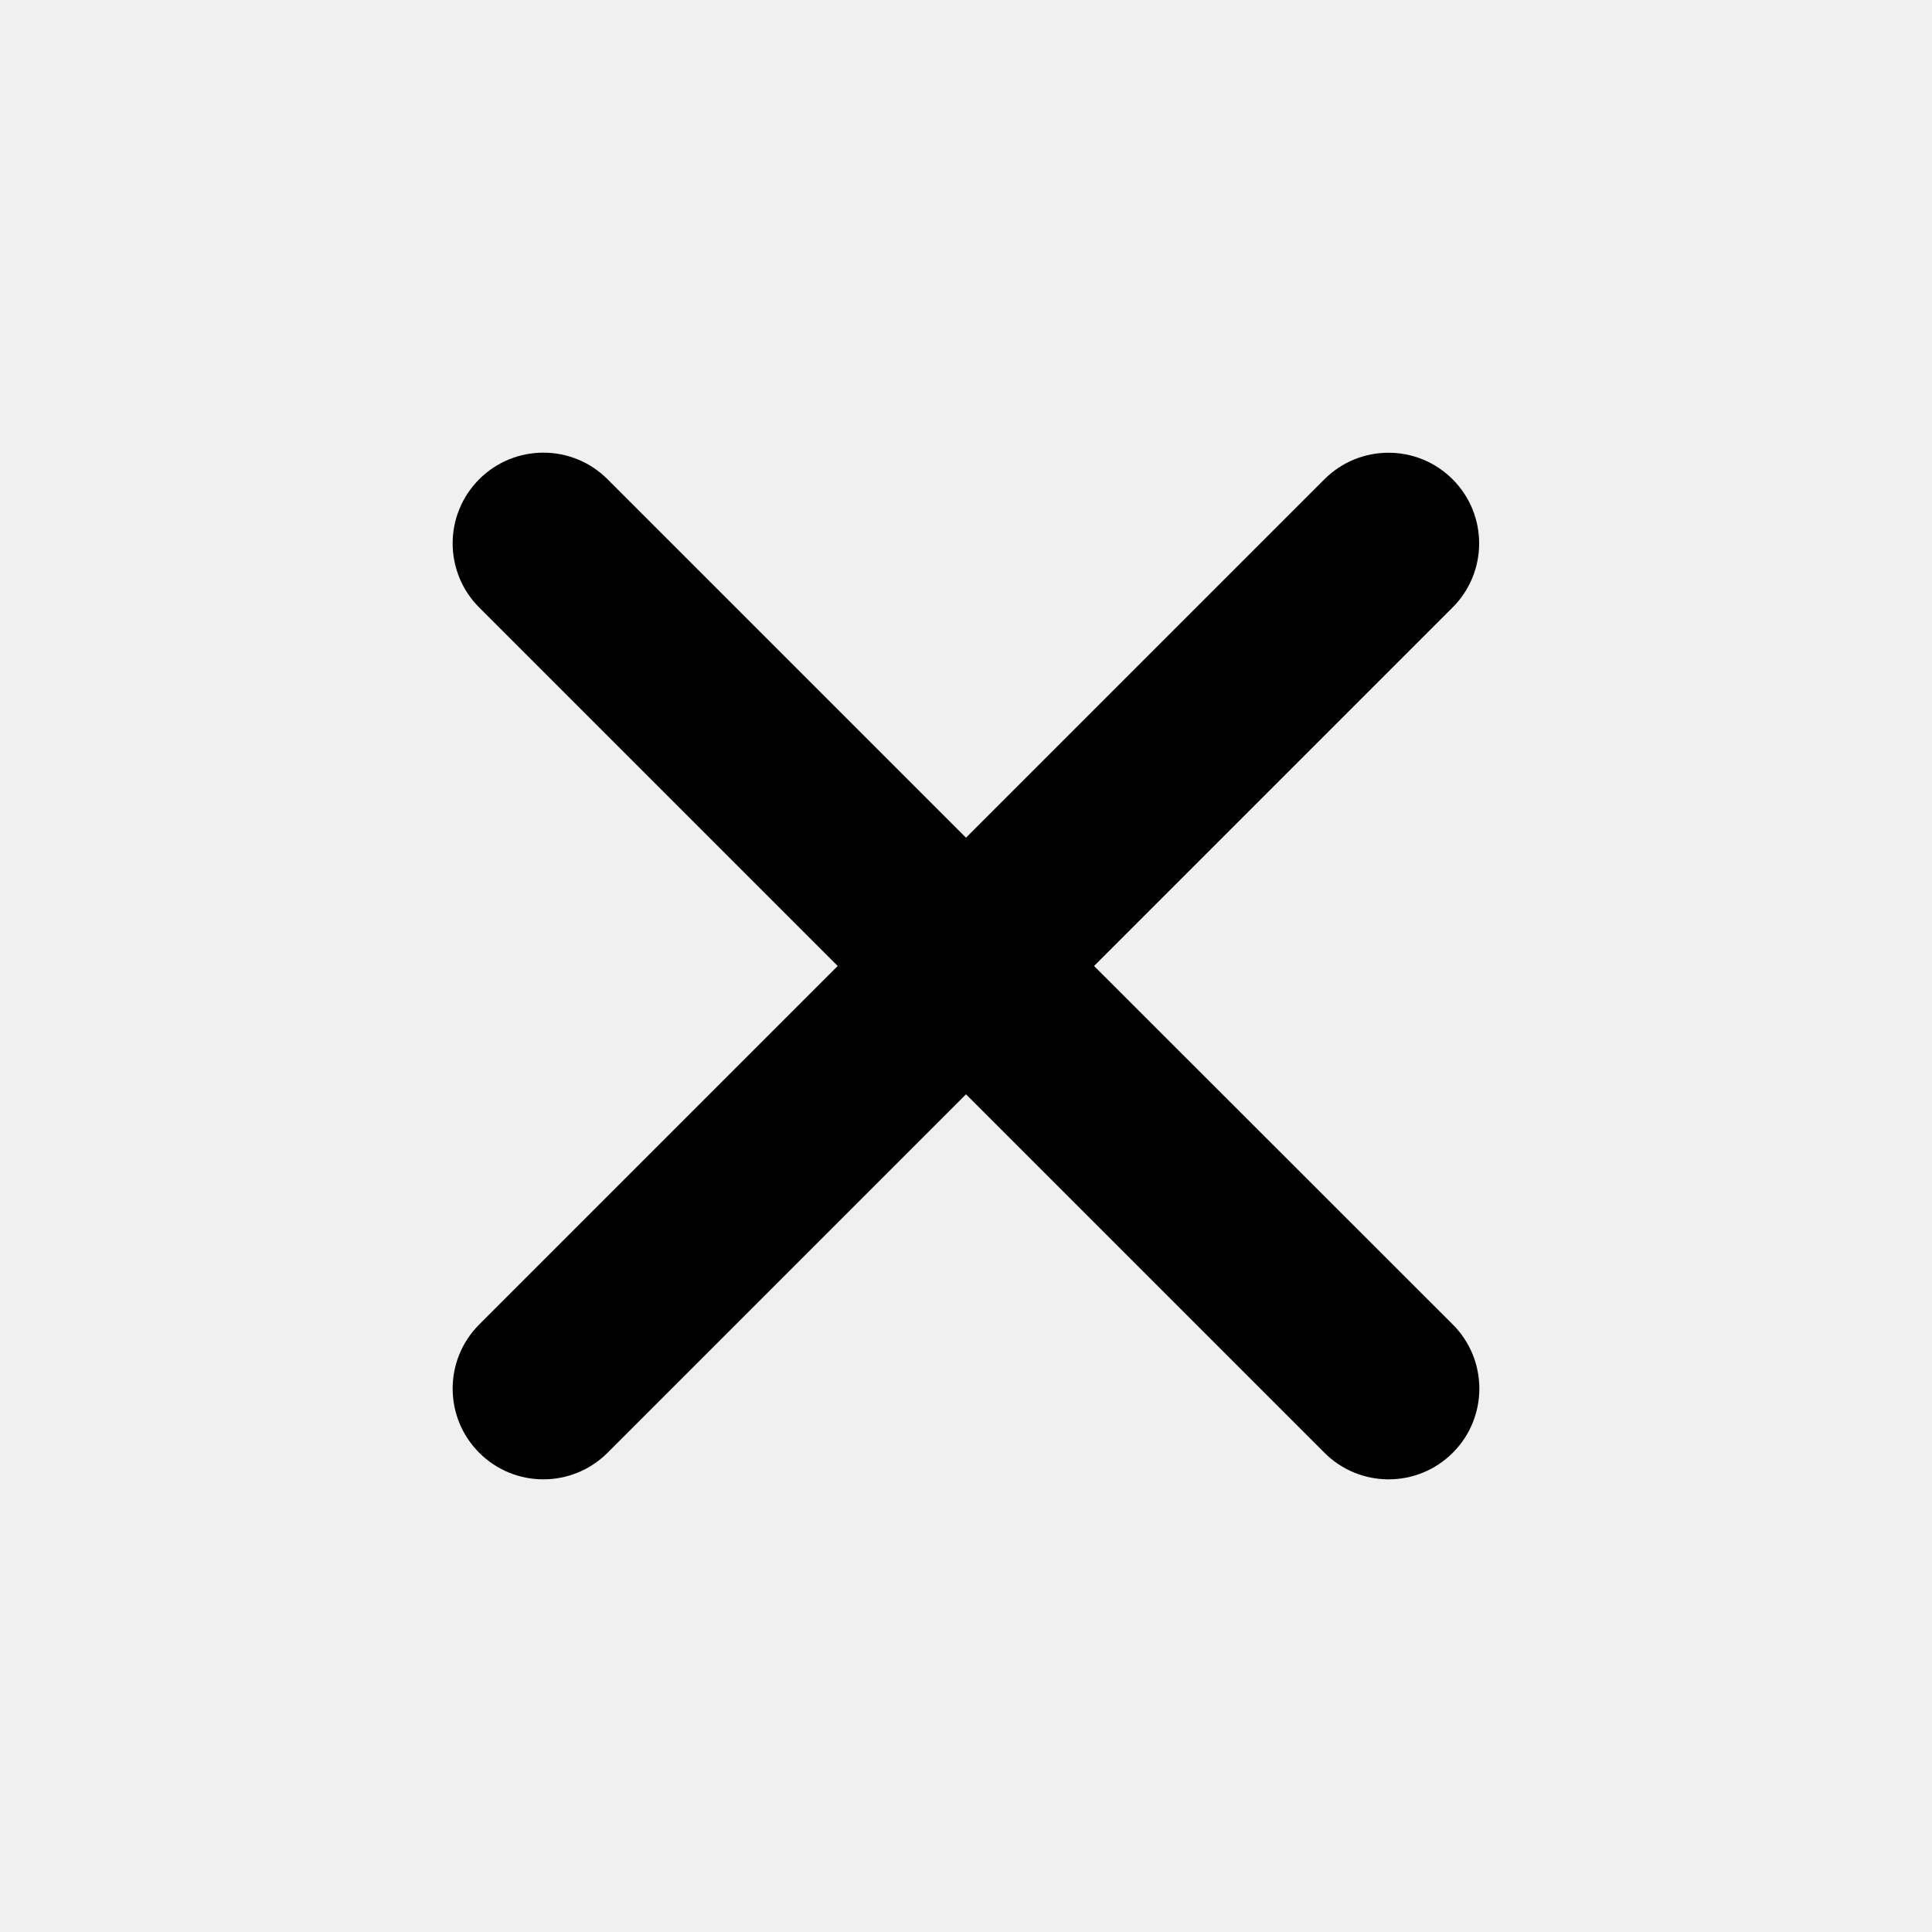
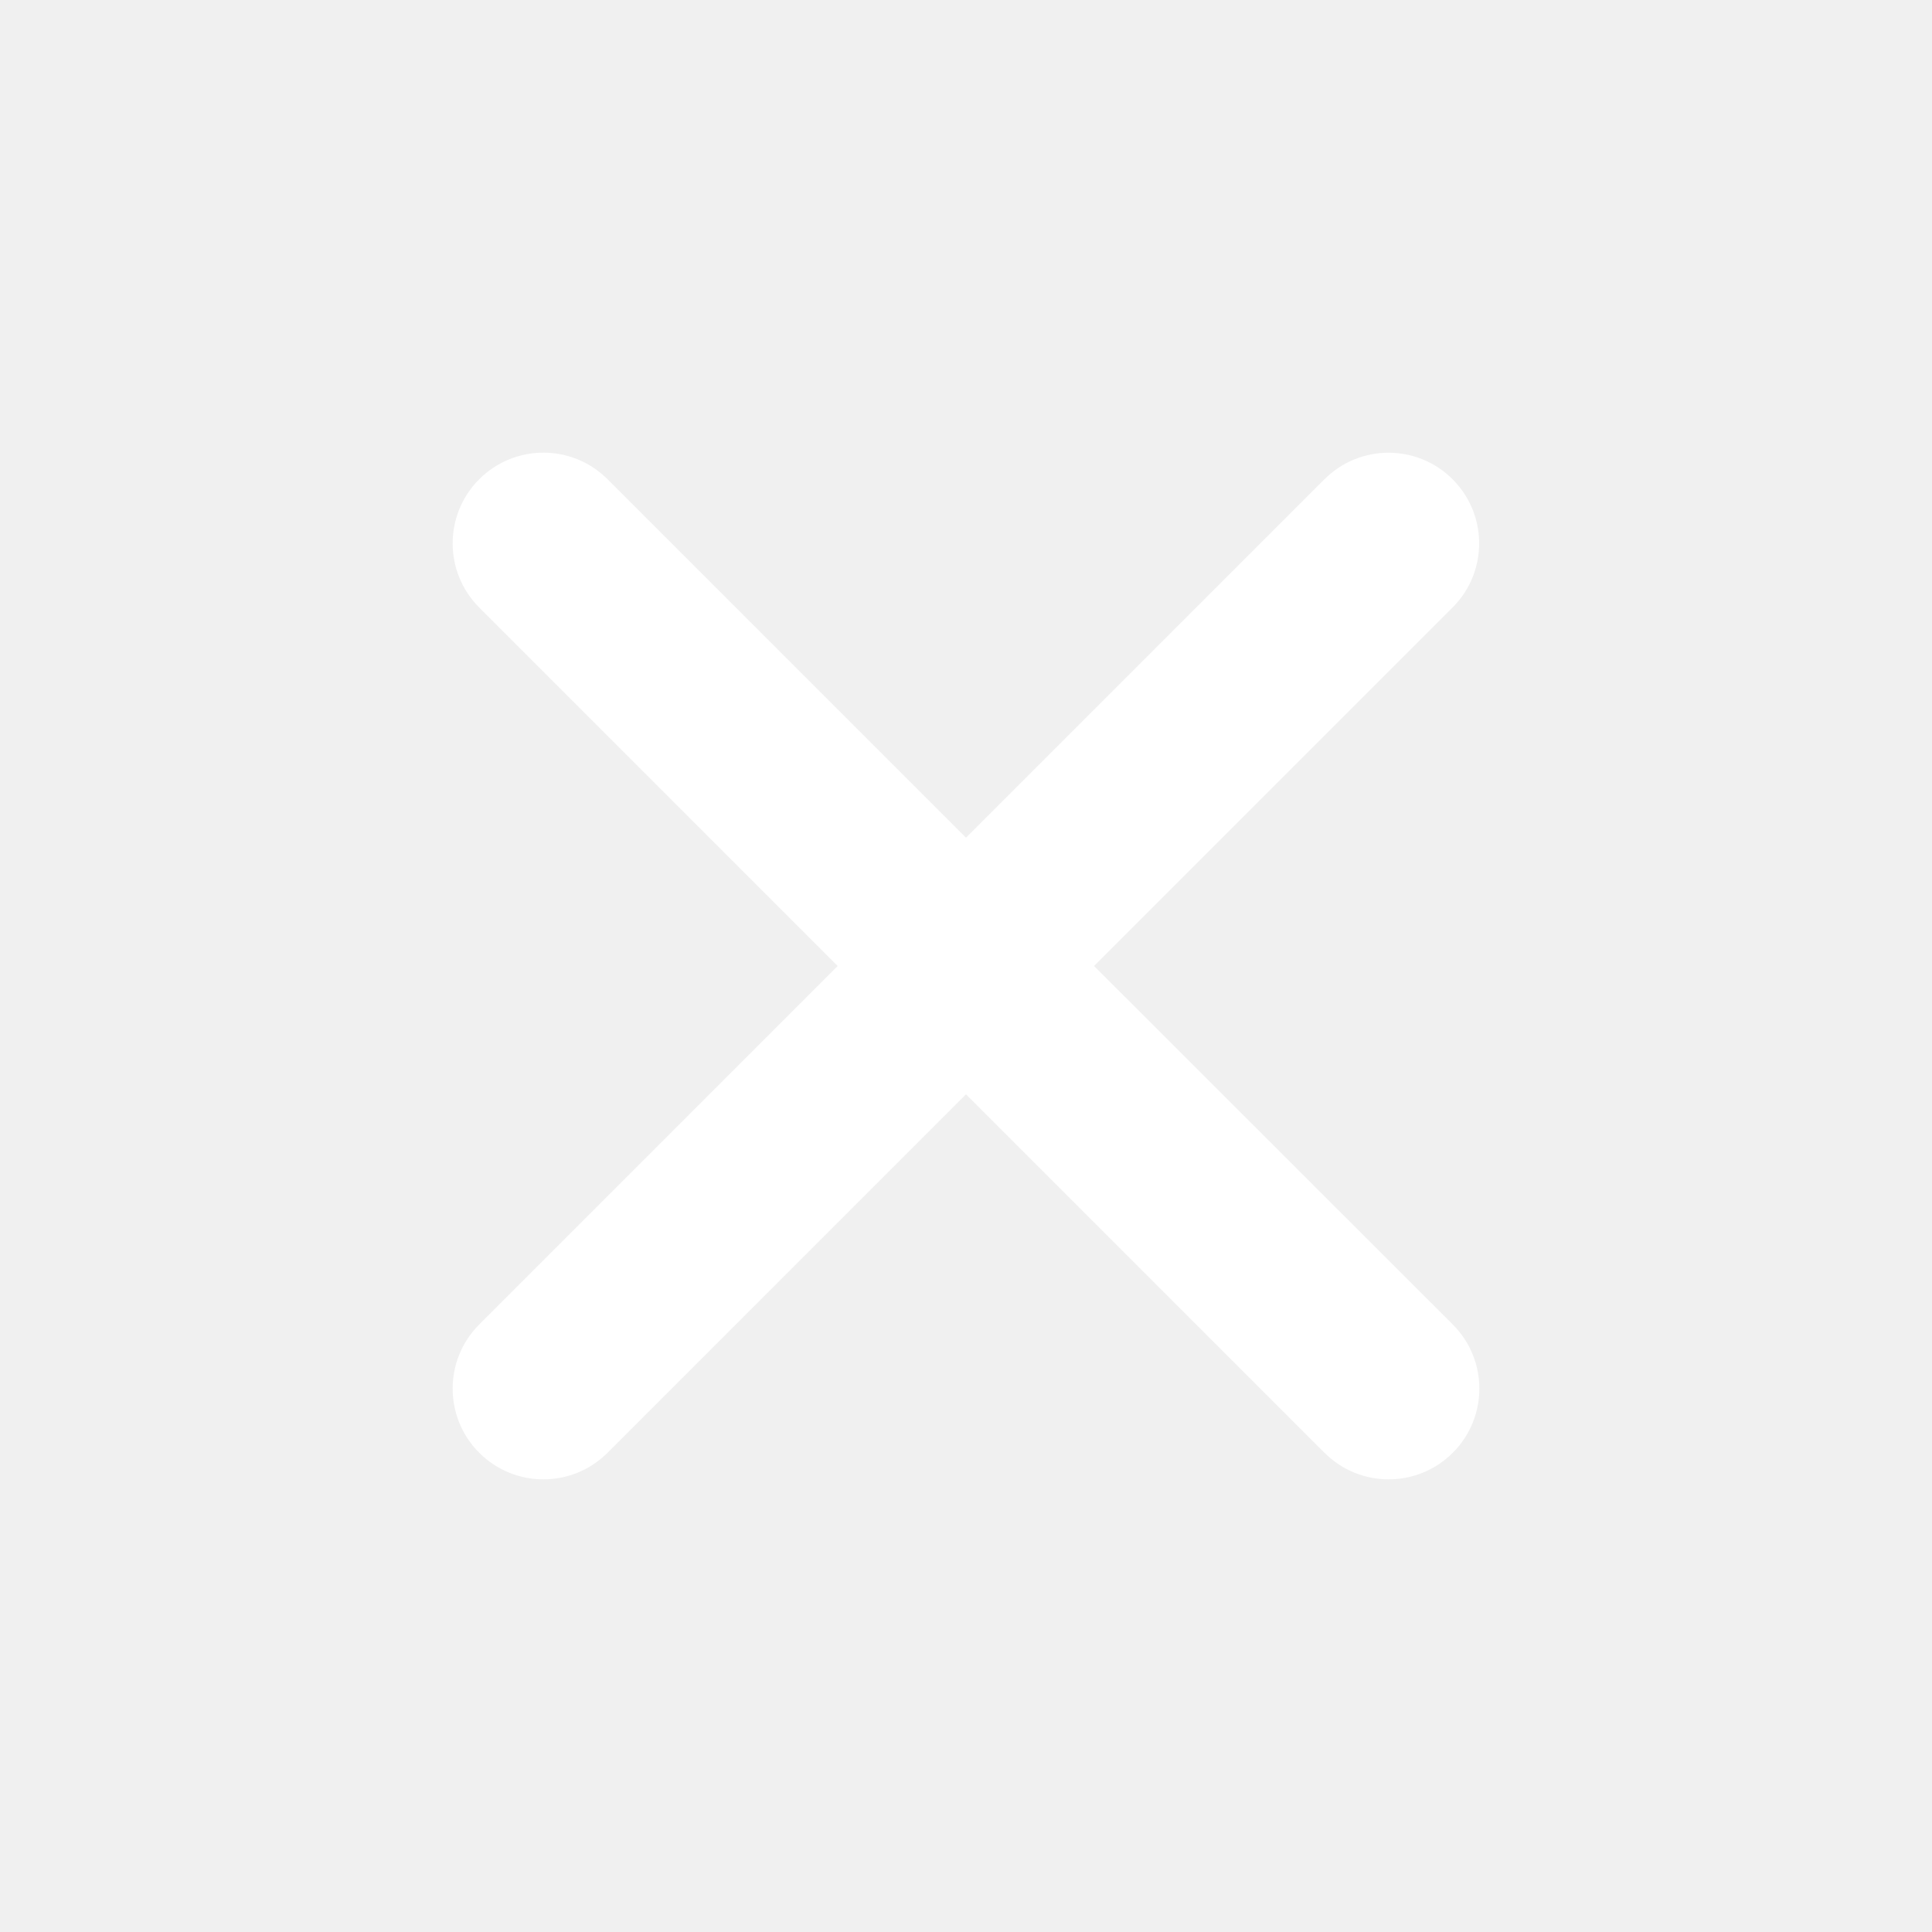
<svg xmlns="http://www.w3.org/2000/svg" class="ionicon" viewBox="0 0 512 512">
-   <path color="#fff" d="M289.94 256l95-95A24 24 0 00351 127l-95 95-95-95a24 24 0 00-34 34l95 95-95 95a24 24 0 1034 34l95-95 95 95a24 24 0 0034-34z" />
+   <path fill="#fff" d="M289.94 256l95-95A24 24 0 00351 127l-95 95-95-95a24 24 0 00-34 34l95 95-95 95a24 24 0 1034 34l95-95 95 95a24 24 0 0034-34z" />
</svg>
